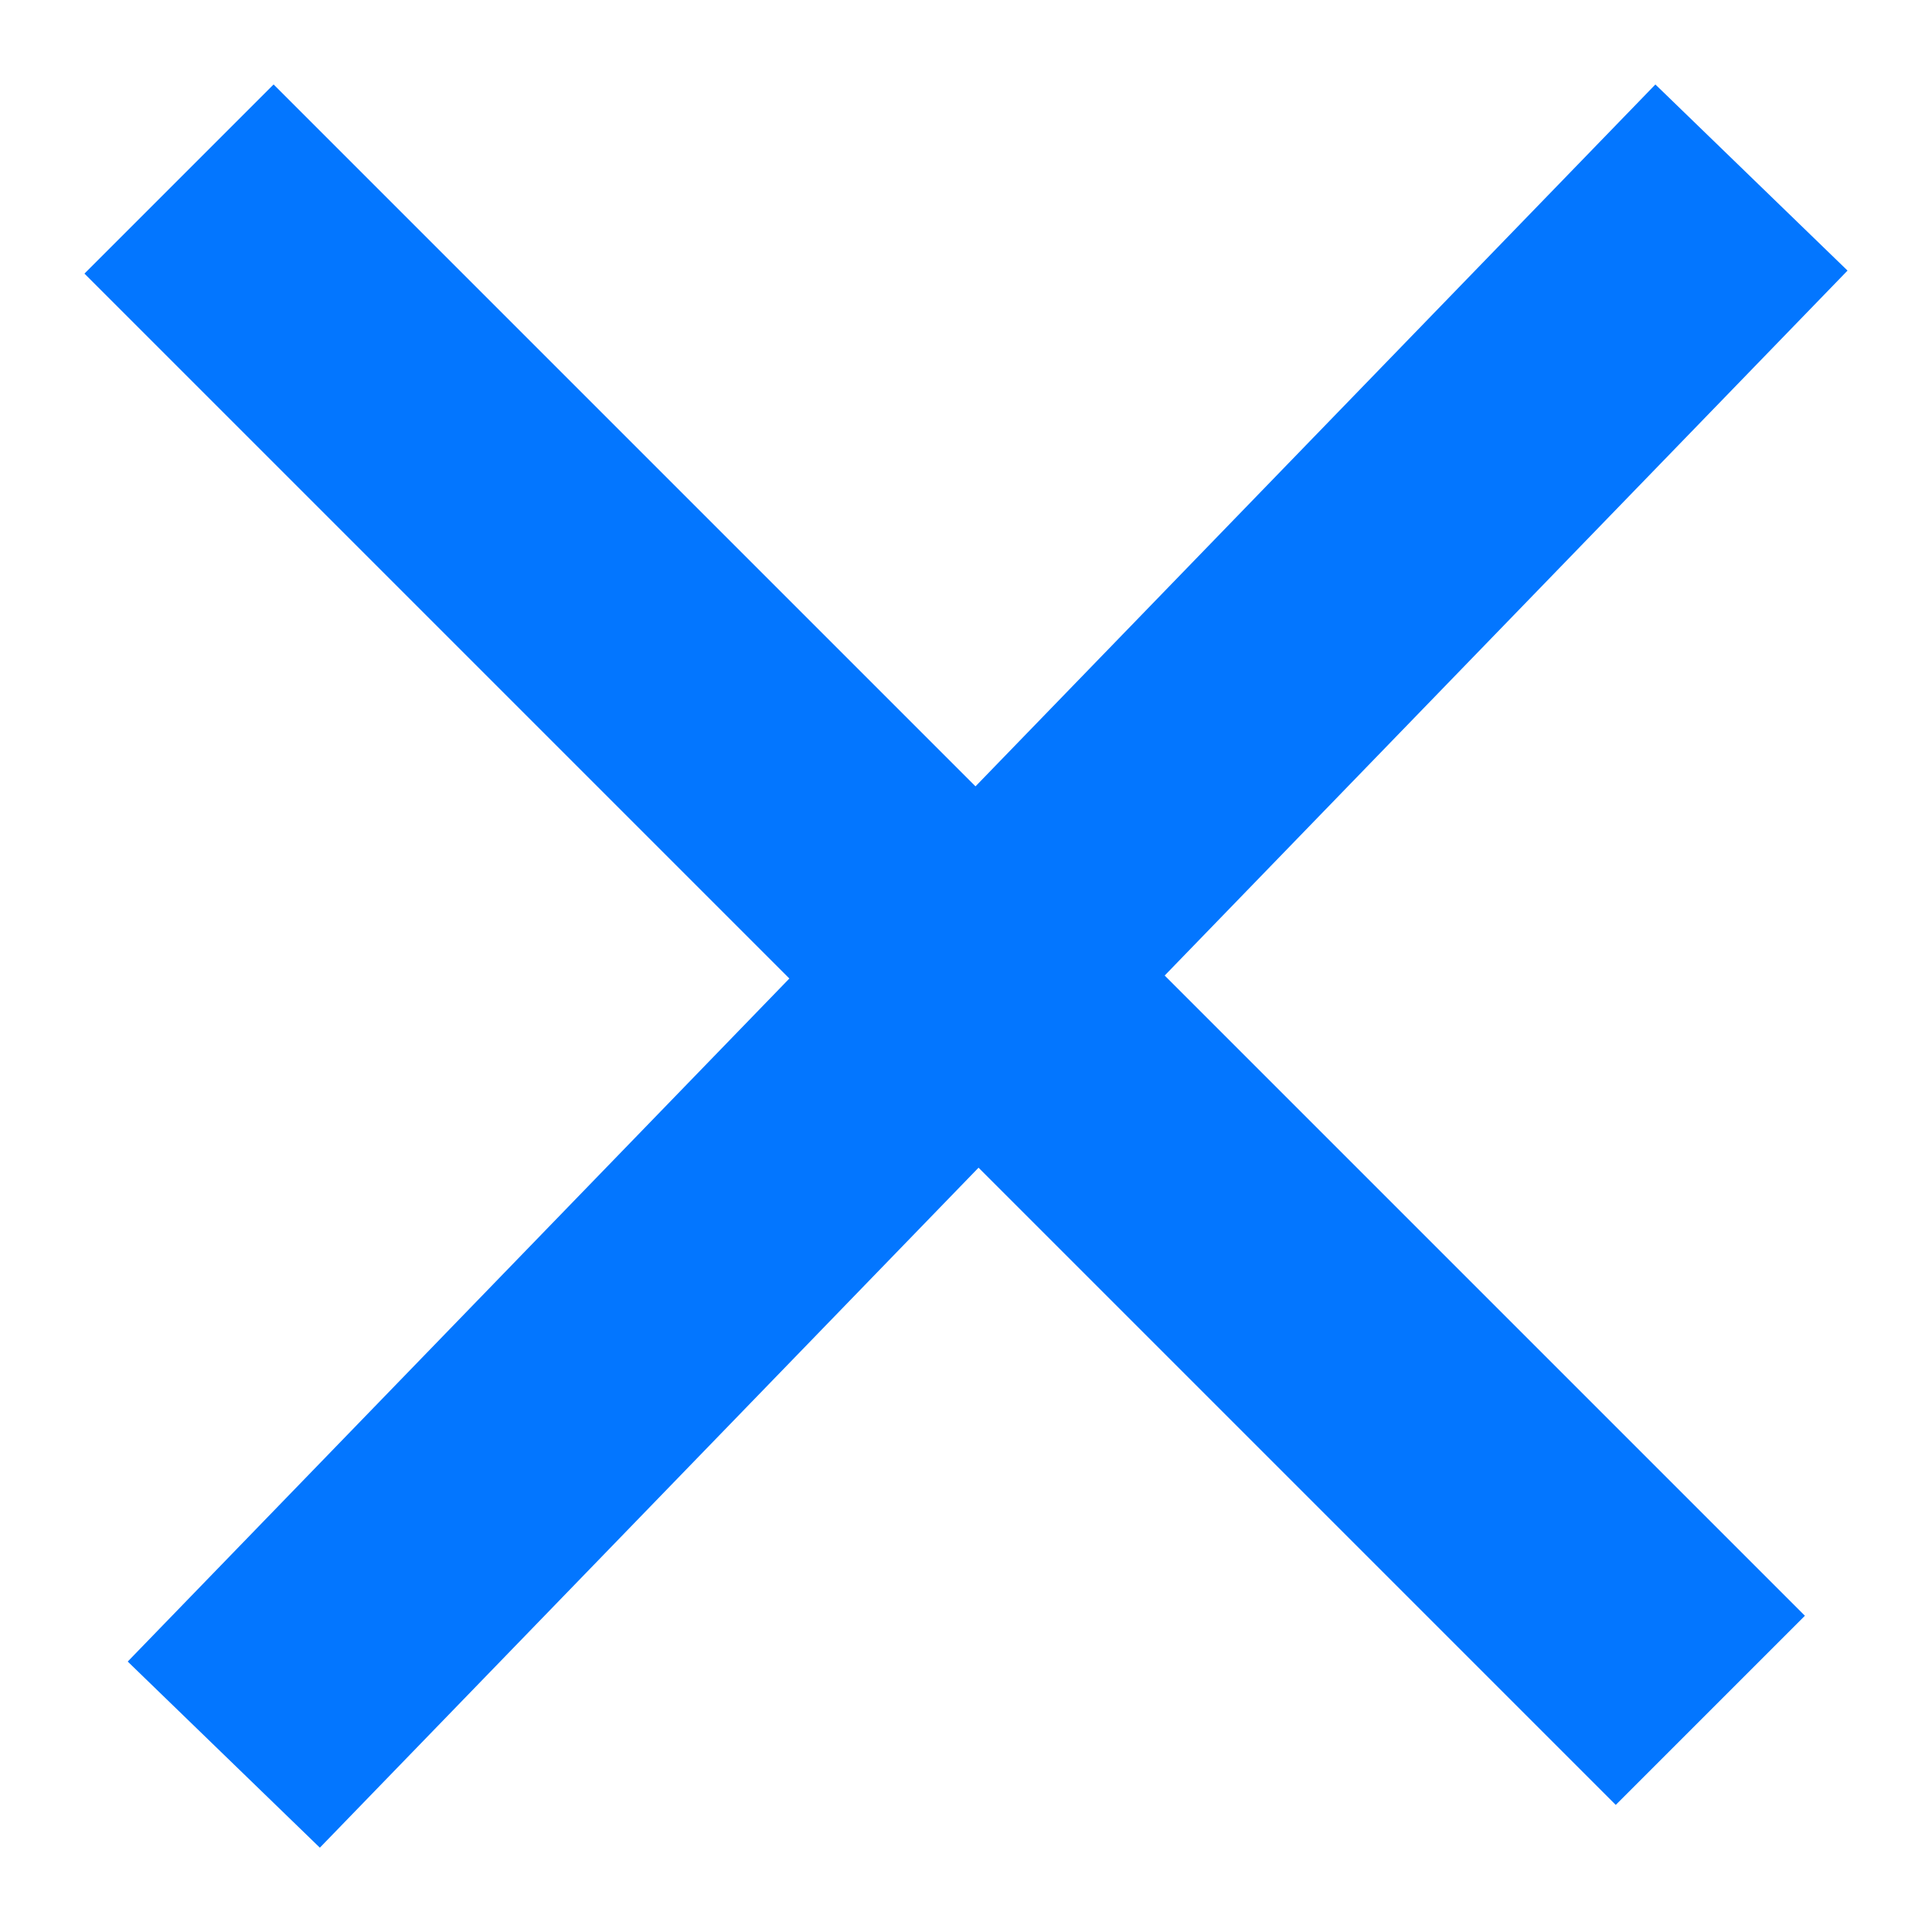
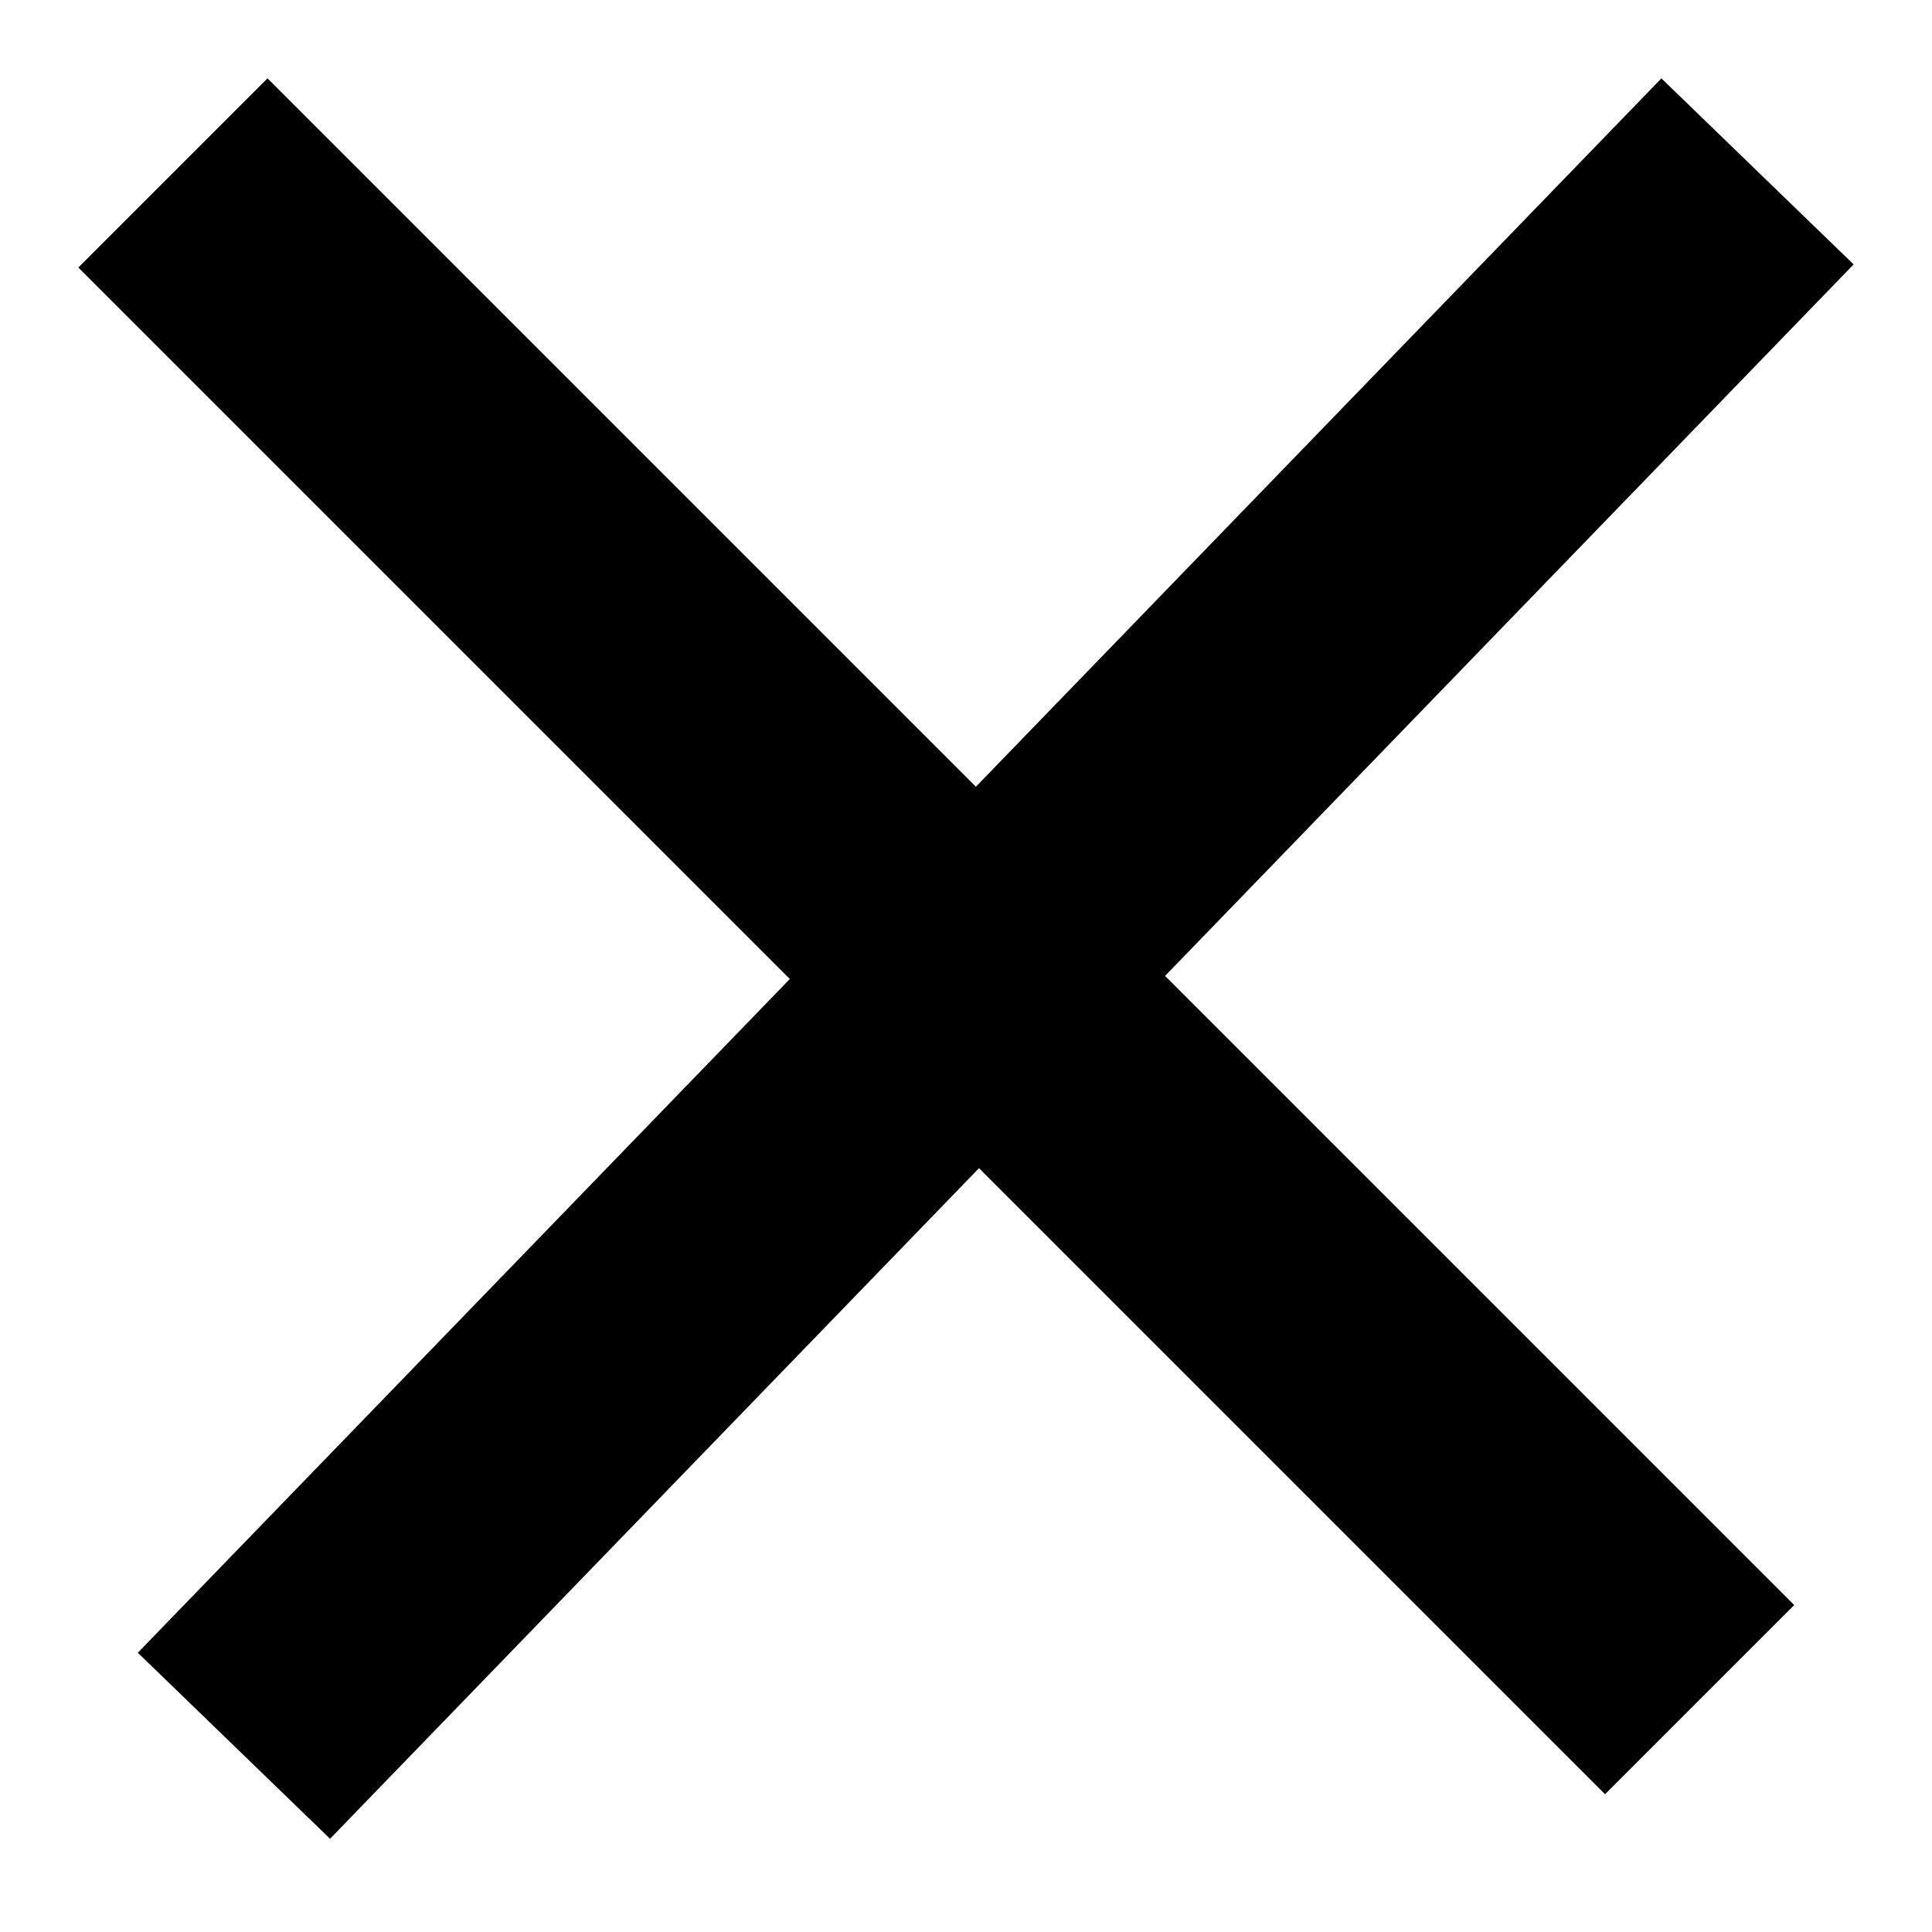
- <svg xmlns="http://www.w3.org/2000/svg" width="13px" height="13px" viewBox="0 0 13 13" version="1.1">
-   <defs />
-   <g id="Page-1" stroke="none" stroke-width="1" fill="none" fill-rule="evenodd" stroke-linecap="square">
-     <g id="x" transform="translate(1, 1)" stroke="#0376FF" stroke-width="1.8">
-       <path d="M0.841,0.841 L9.872,9.872 M10.159,0.841 L1.132,10.16" id="Shape" />
+ <svg xmlns="http://www.w3.org/2000/svg" version="1.1" id="Слой_1" x="0px" y="0px" viewBox="0 0 13 13" style="enable-background:new 0 0 13 13;" xml:space="preserve">
+   <style type="text/css">
+ 	.st0{fill:none;stroke:#000000;stroke-width:1.8;stroke-linecap:square;}
+ </style>
+   <g id="Page-1">
+     <g id="x" transform="translate(1, 1)">
+       <path id="Shape" class="st0" d="M0.8,0.8l9,9 M10.2,0.8l-9,9.3" />
    </g>
  </g>
</svg>
